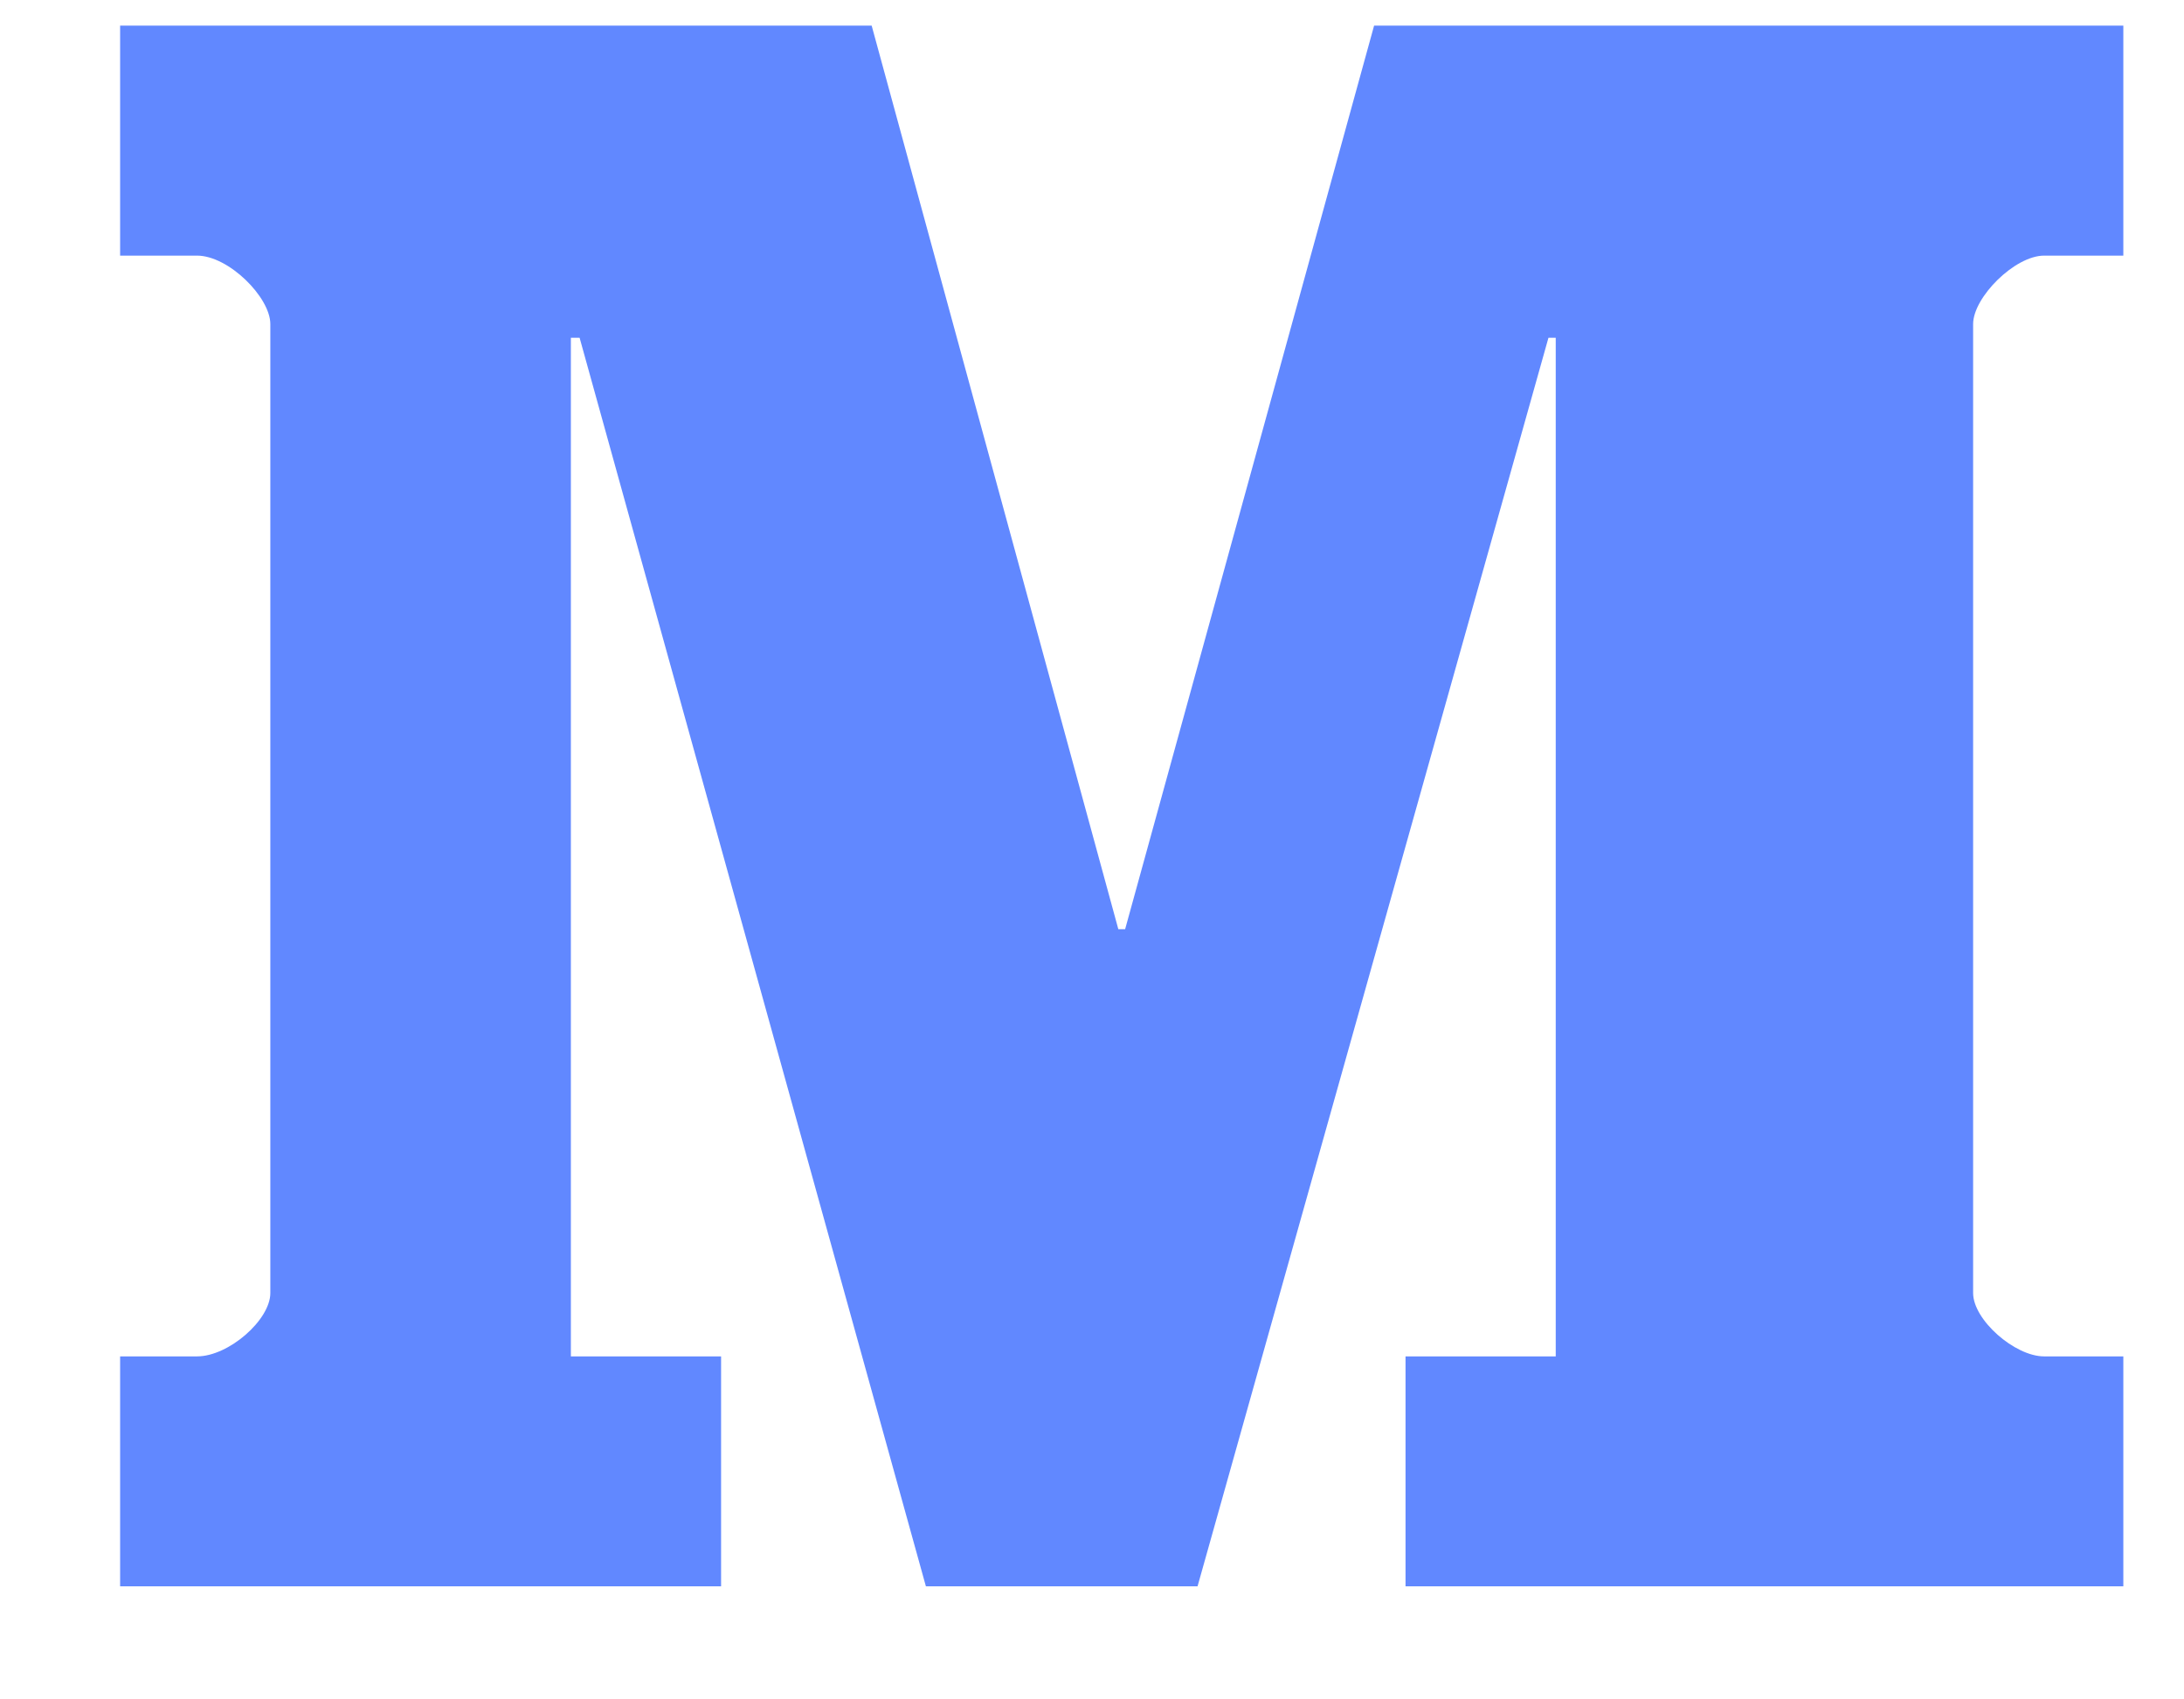
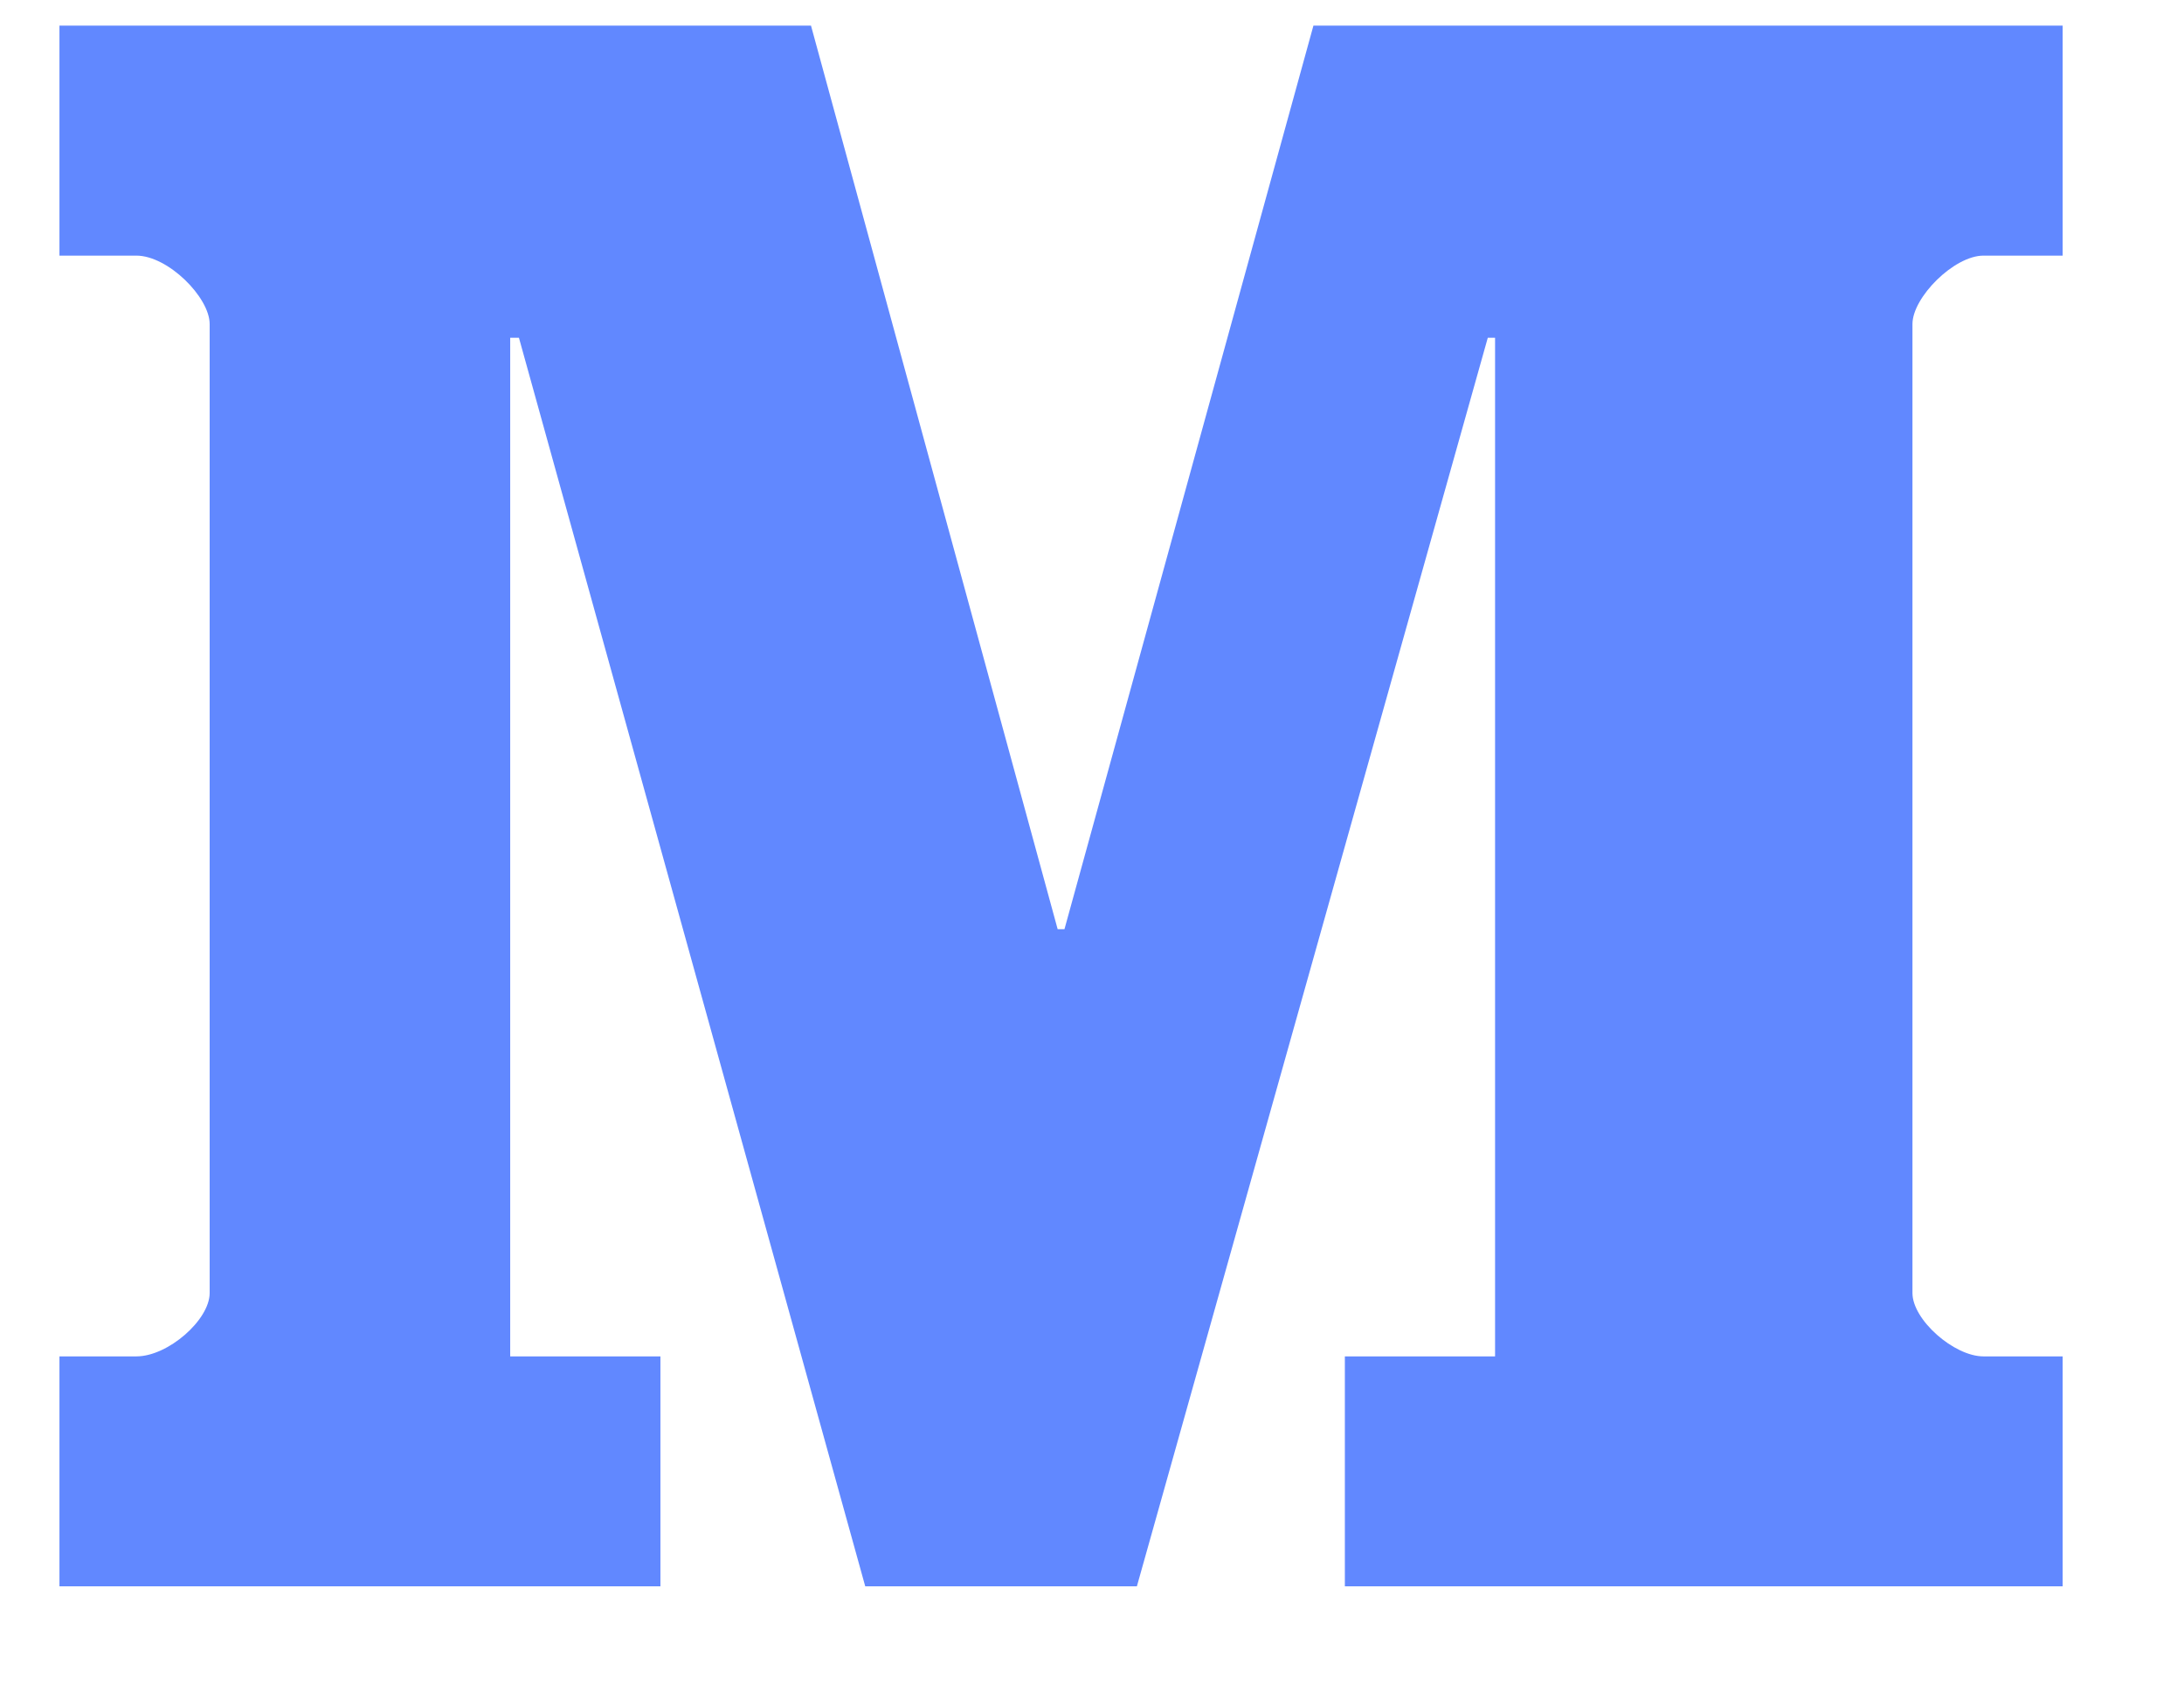
- <svg xmlns="http://www.w3.org/2000/svg" width="18" height="14" viewBox="0 0 17 14" fill="none">
+ <svg xmlns="http://www.w3.org/2000/svg" viewBox="0 0 18 14" fill="none">
  <path d="M17 2.107H16.347C16.105 2.107 15.762 2.451 15.762 2.671V10.658C15.762 10.879 16.105 11.18 16.347 11.18H17V13.075H11.084V11.18H12.322V2.784H12.262L9.37 13.075H7.131L4.277 2.784H4.205V11.18H5.443V13.075H0.49V11.18H1.124C1.385 11.18 1.728 10.879 1.728 10.658V2.671C1.728 2.451 1.385 2.107 1.124 2.107H0.49V0.211H6.684L8.717 7.659H8.773L10.825 0.211H17V2.107Z" fill="#6188FF" />
</svg>
